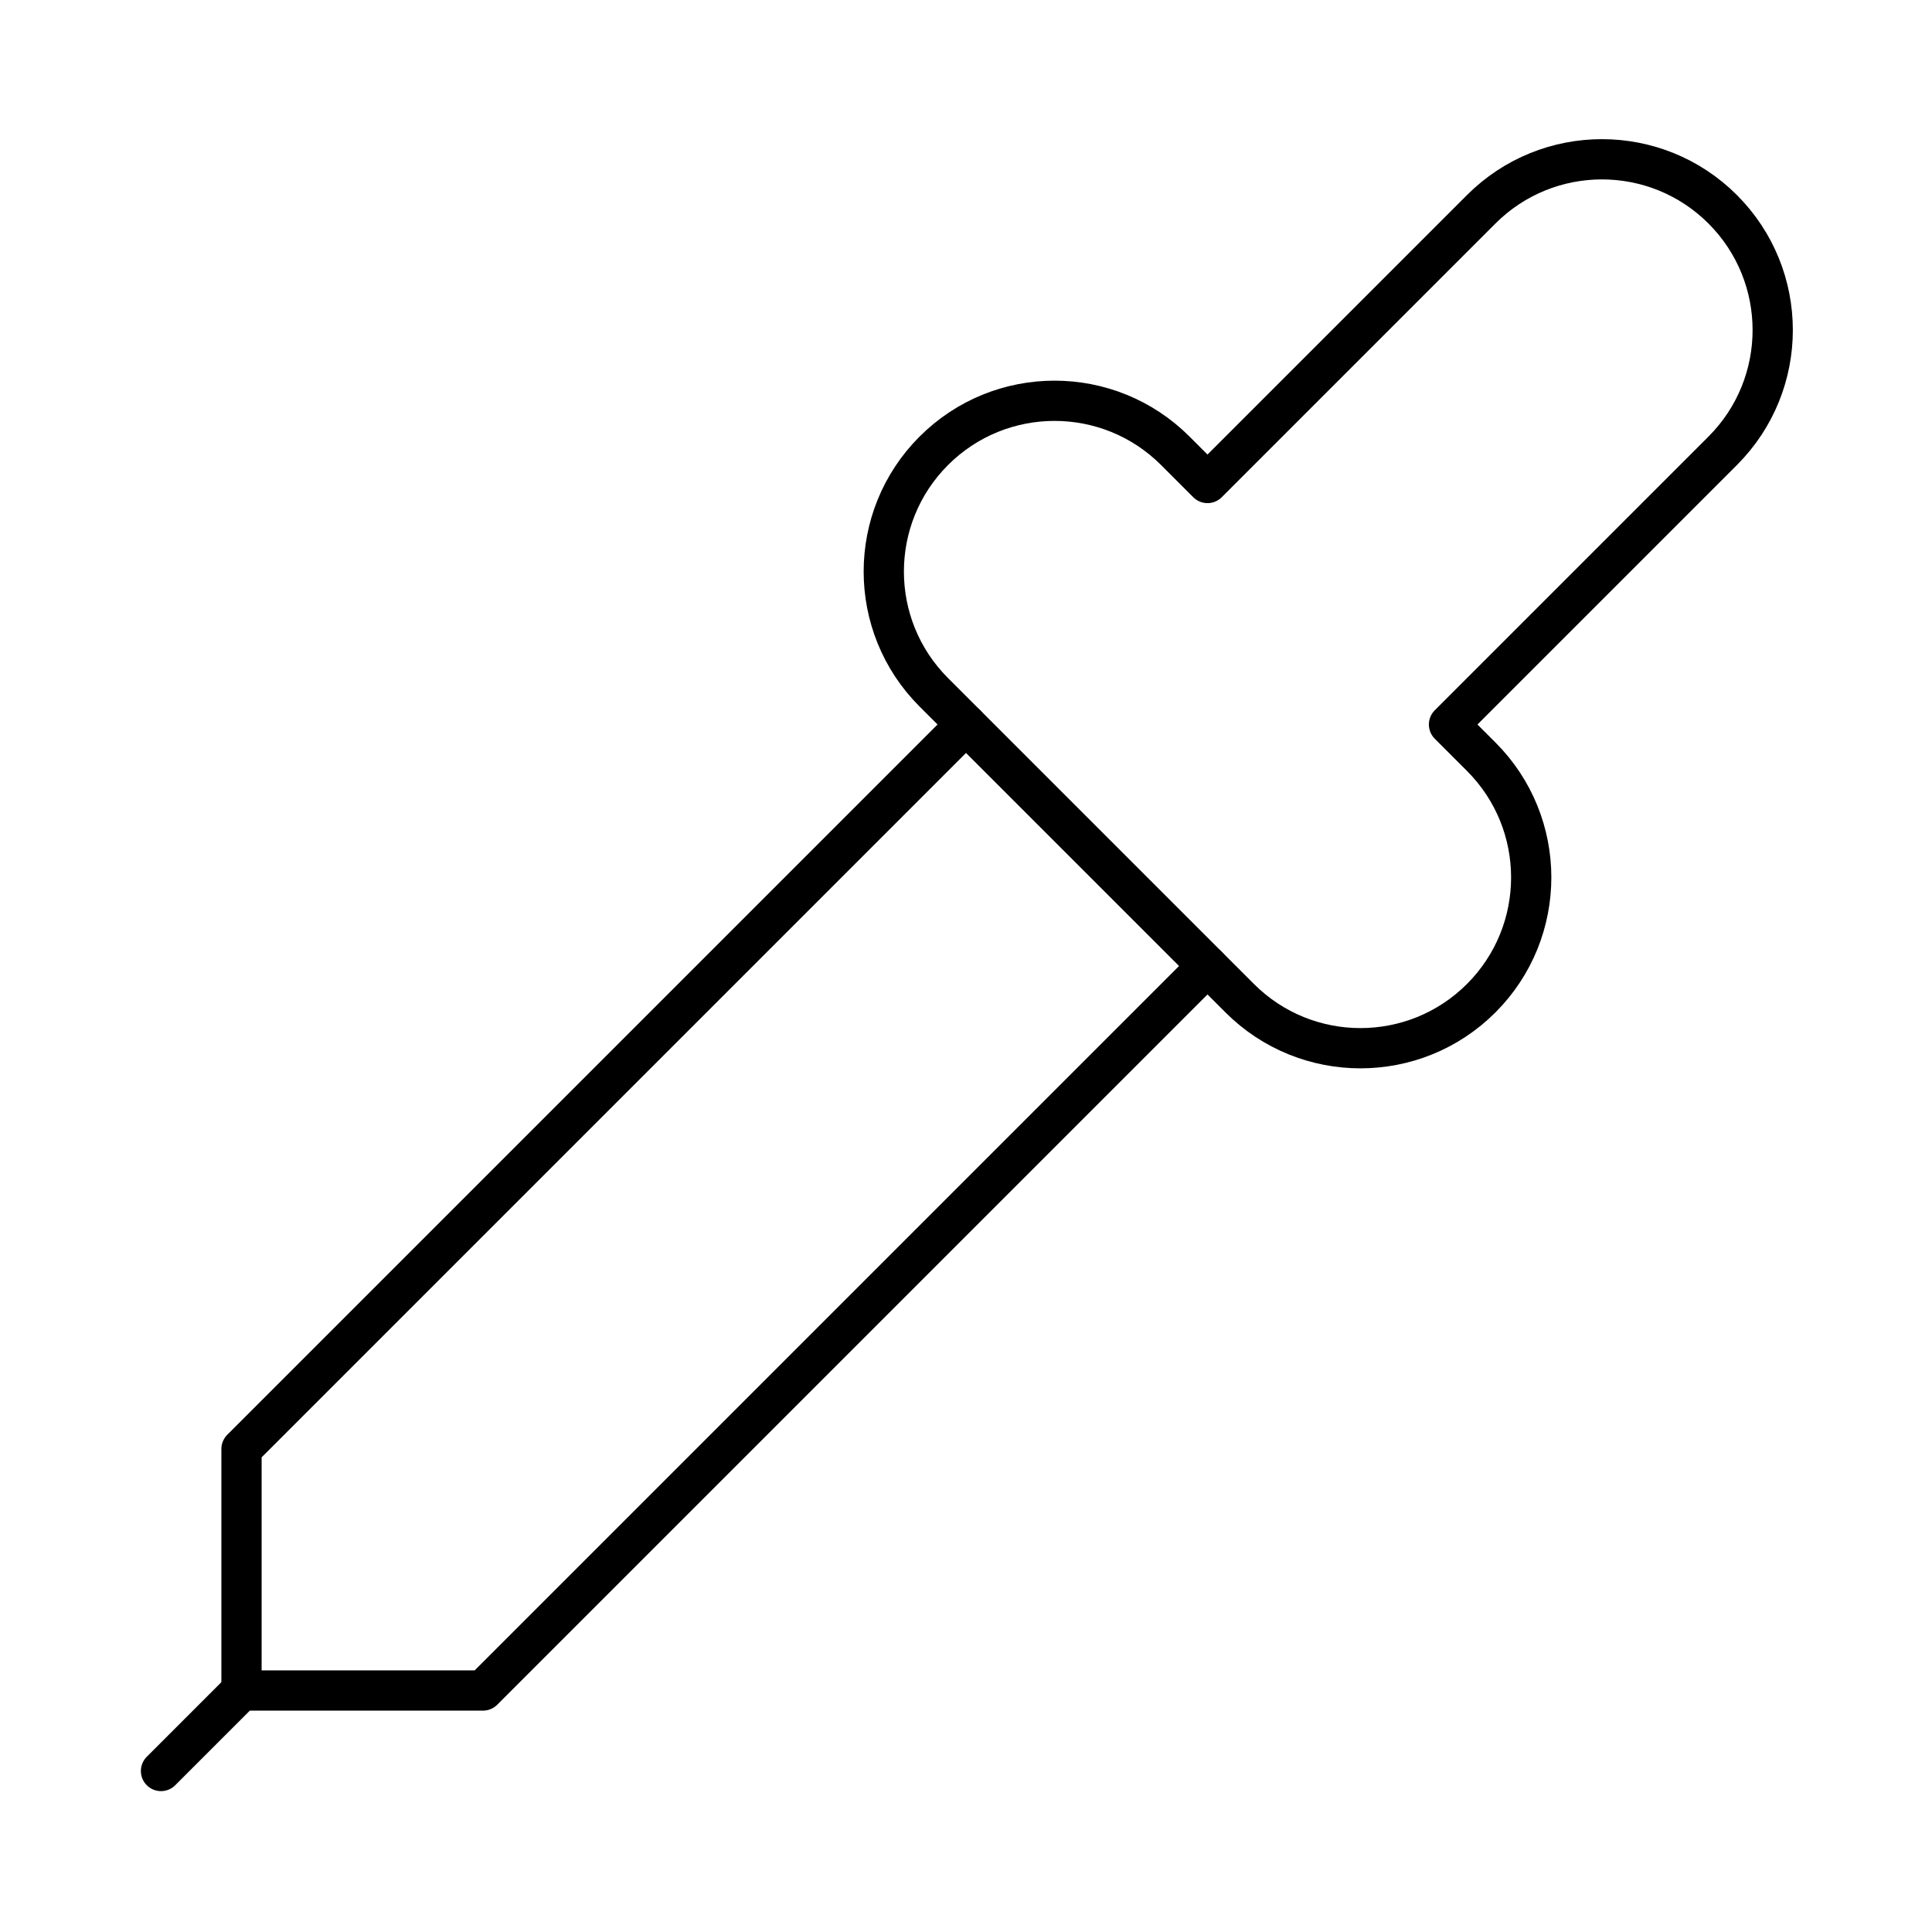
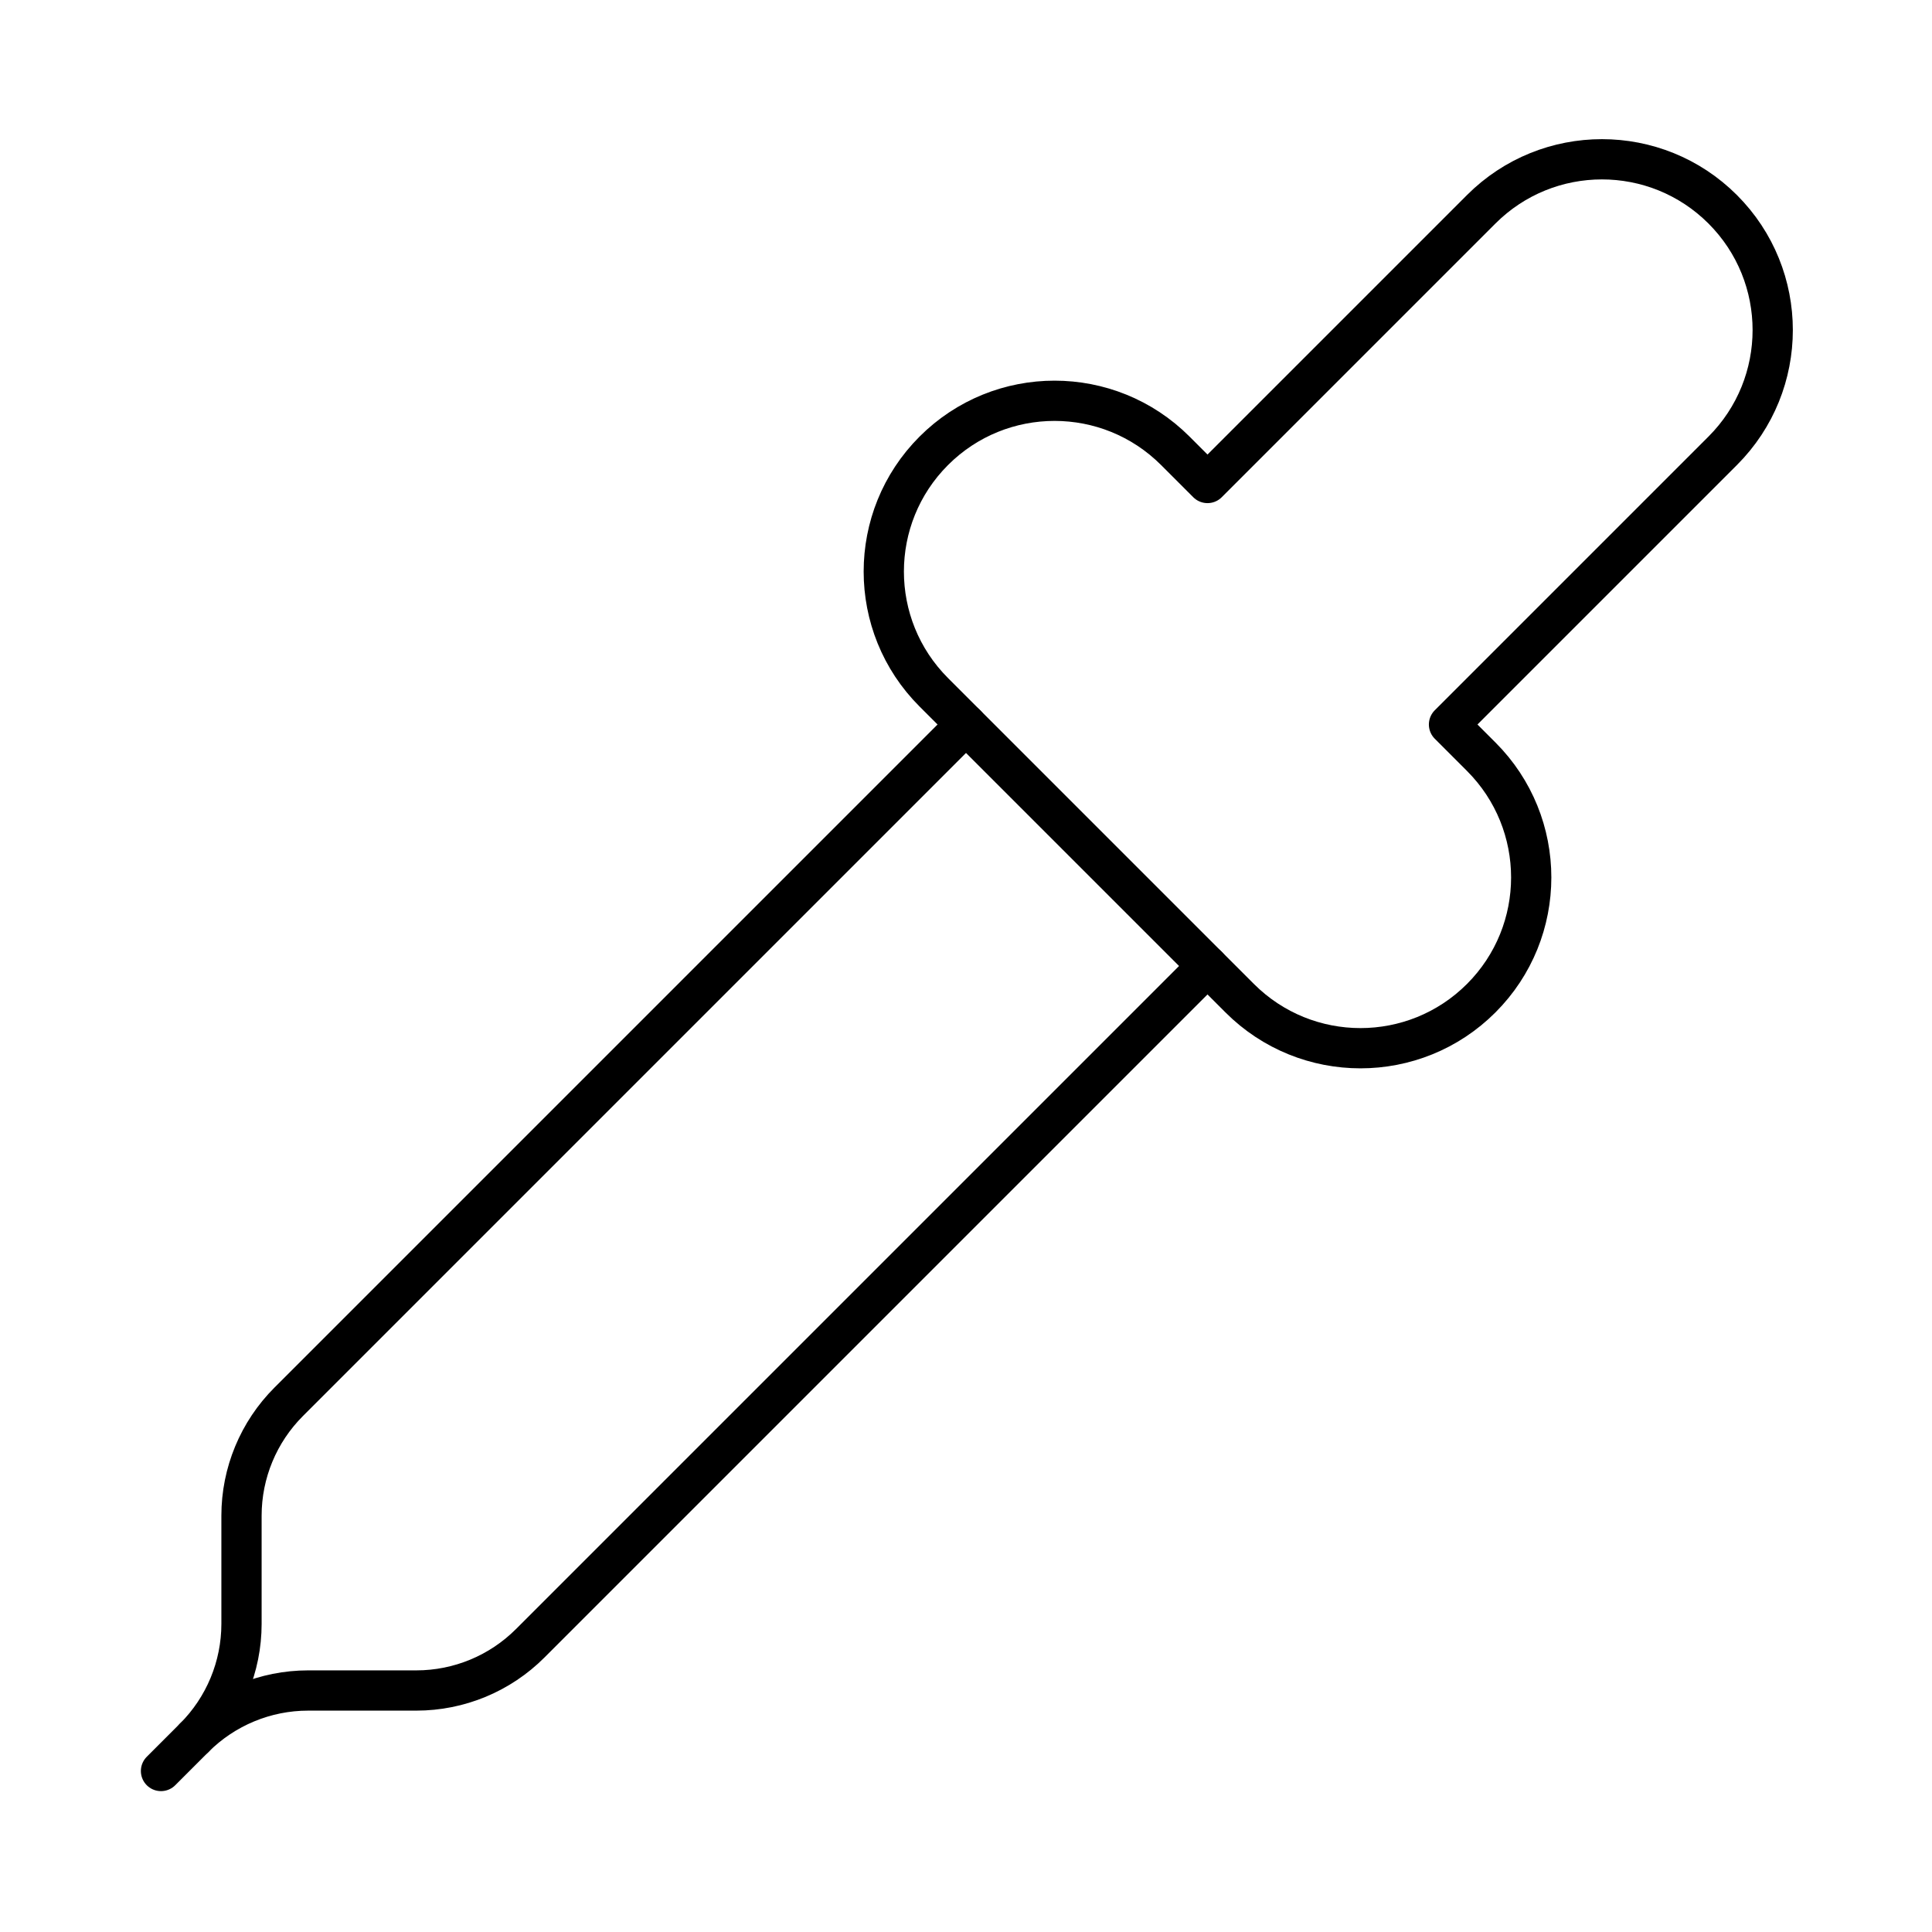
<svg xmlns="http://www.w3.org/2000/svg" width="24" height="24" viewBox="0 0 24 24" fill="none" stroke="currentColor" stroke-width=".5" stroke-linecap="round" stroke-linejoin="round">
-   <path d="m2 22 1-1h3l9-9" />
-   <path d="M3 21v-3l9-9" />
-   <path d="m15 6 3.4-3.4a2.1 2.1 0 1 1 3 3L18 9l.4.4a2.1 2.1 0 1 1-3 3l-3.8-3.8a2.1 2.1 0 1 1 3-3l.4.4Z" />
+   <path d="m12 9-8.414 8.414A2 2 0 0 0 3 18.828v1.344a2 2 0 0 1-.586 1.414A2 2 0 0 1 3.828 21h1.344a2 2 0 0 0 1.414-.586L15 12" />
+   <path d="m18 9 .4.4a1 1 0 1 1-3 3l-3.8-3.8a1 1 0 1 1 3-3l.4.4 3.4-3.4a1 1 0 1 1 3 3z" />
+   <path d="m2 22 .414-.414" />
</svg>
